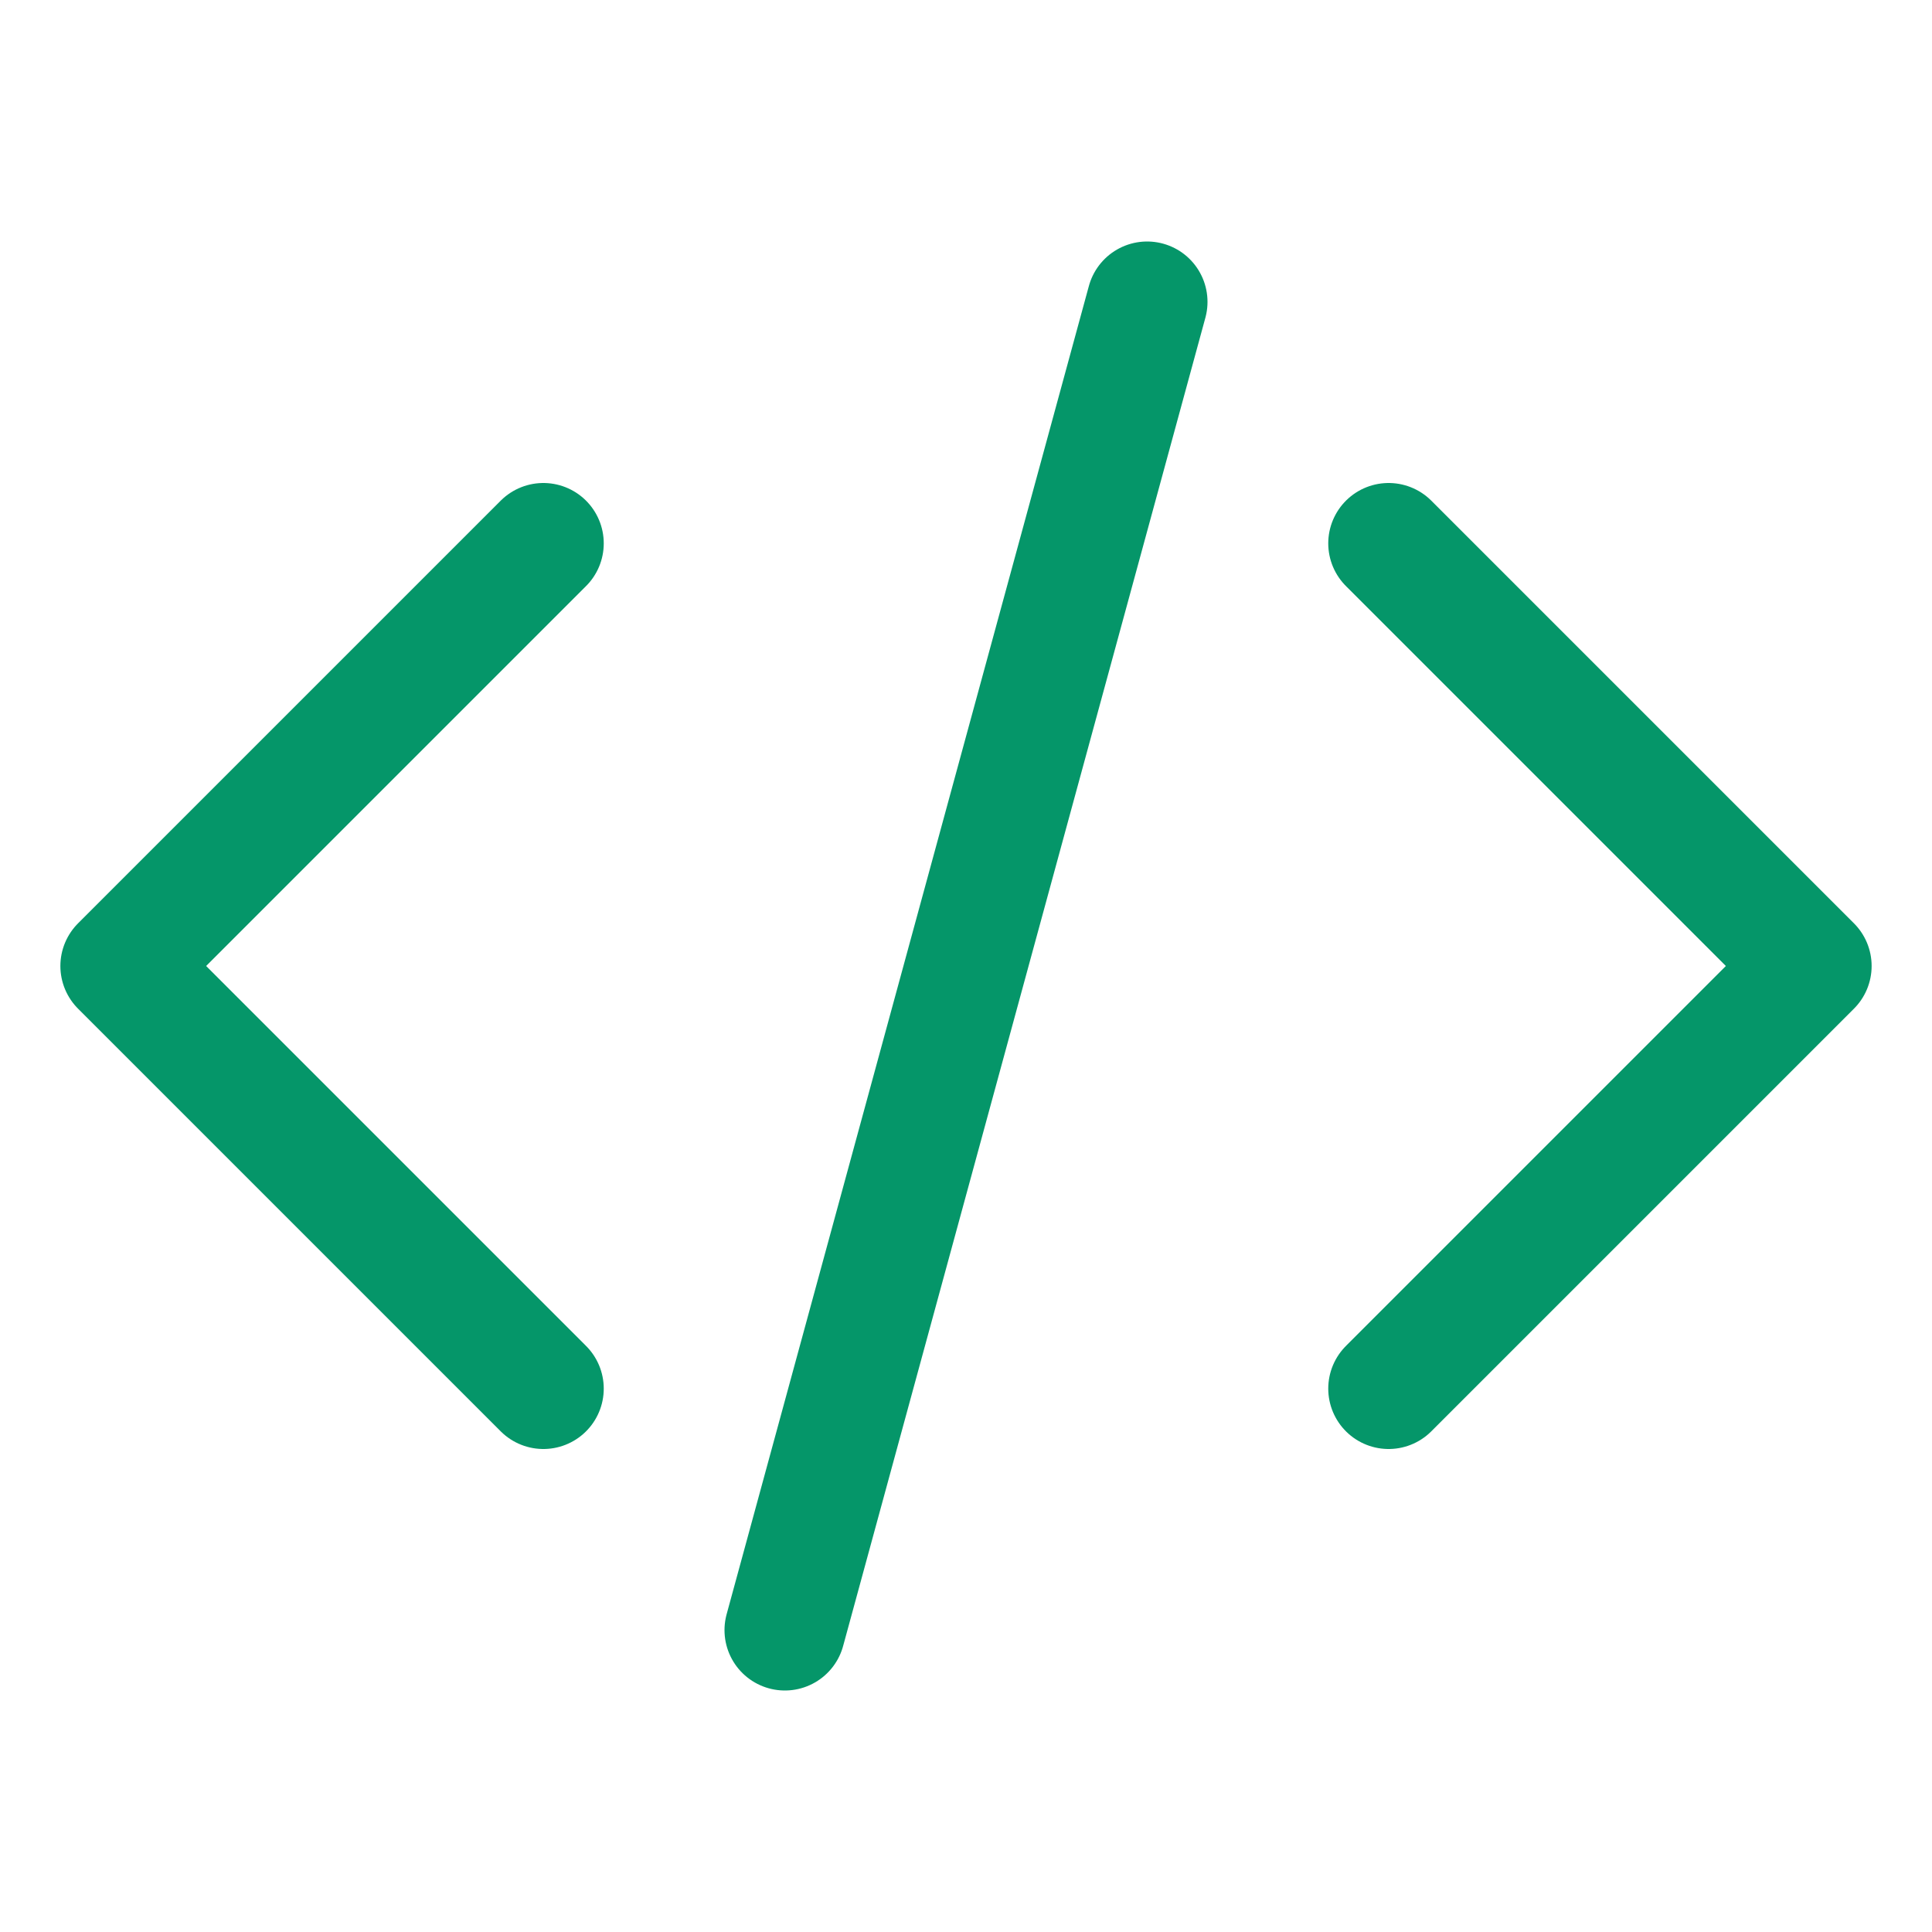
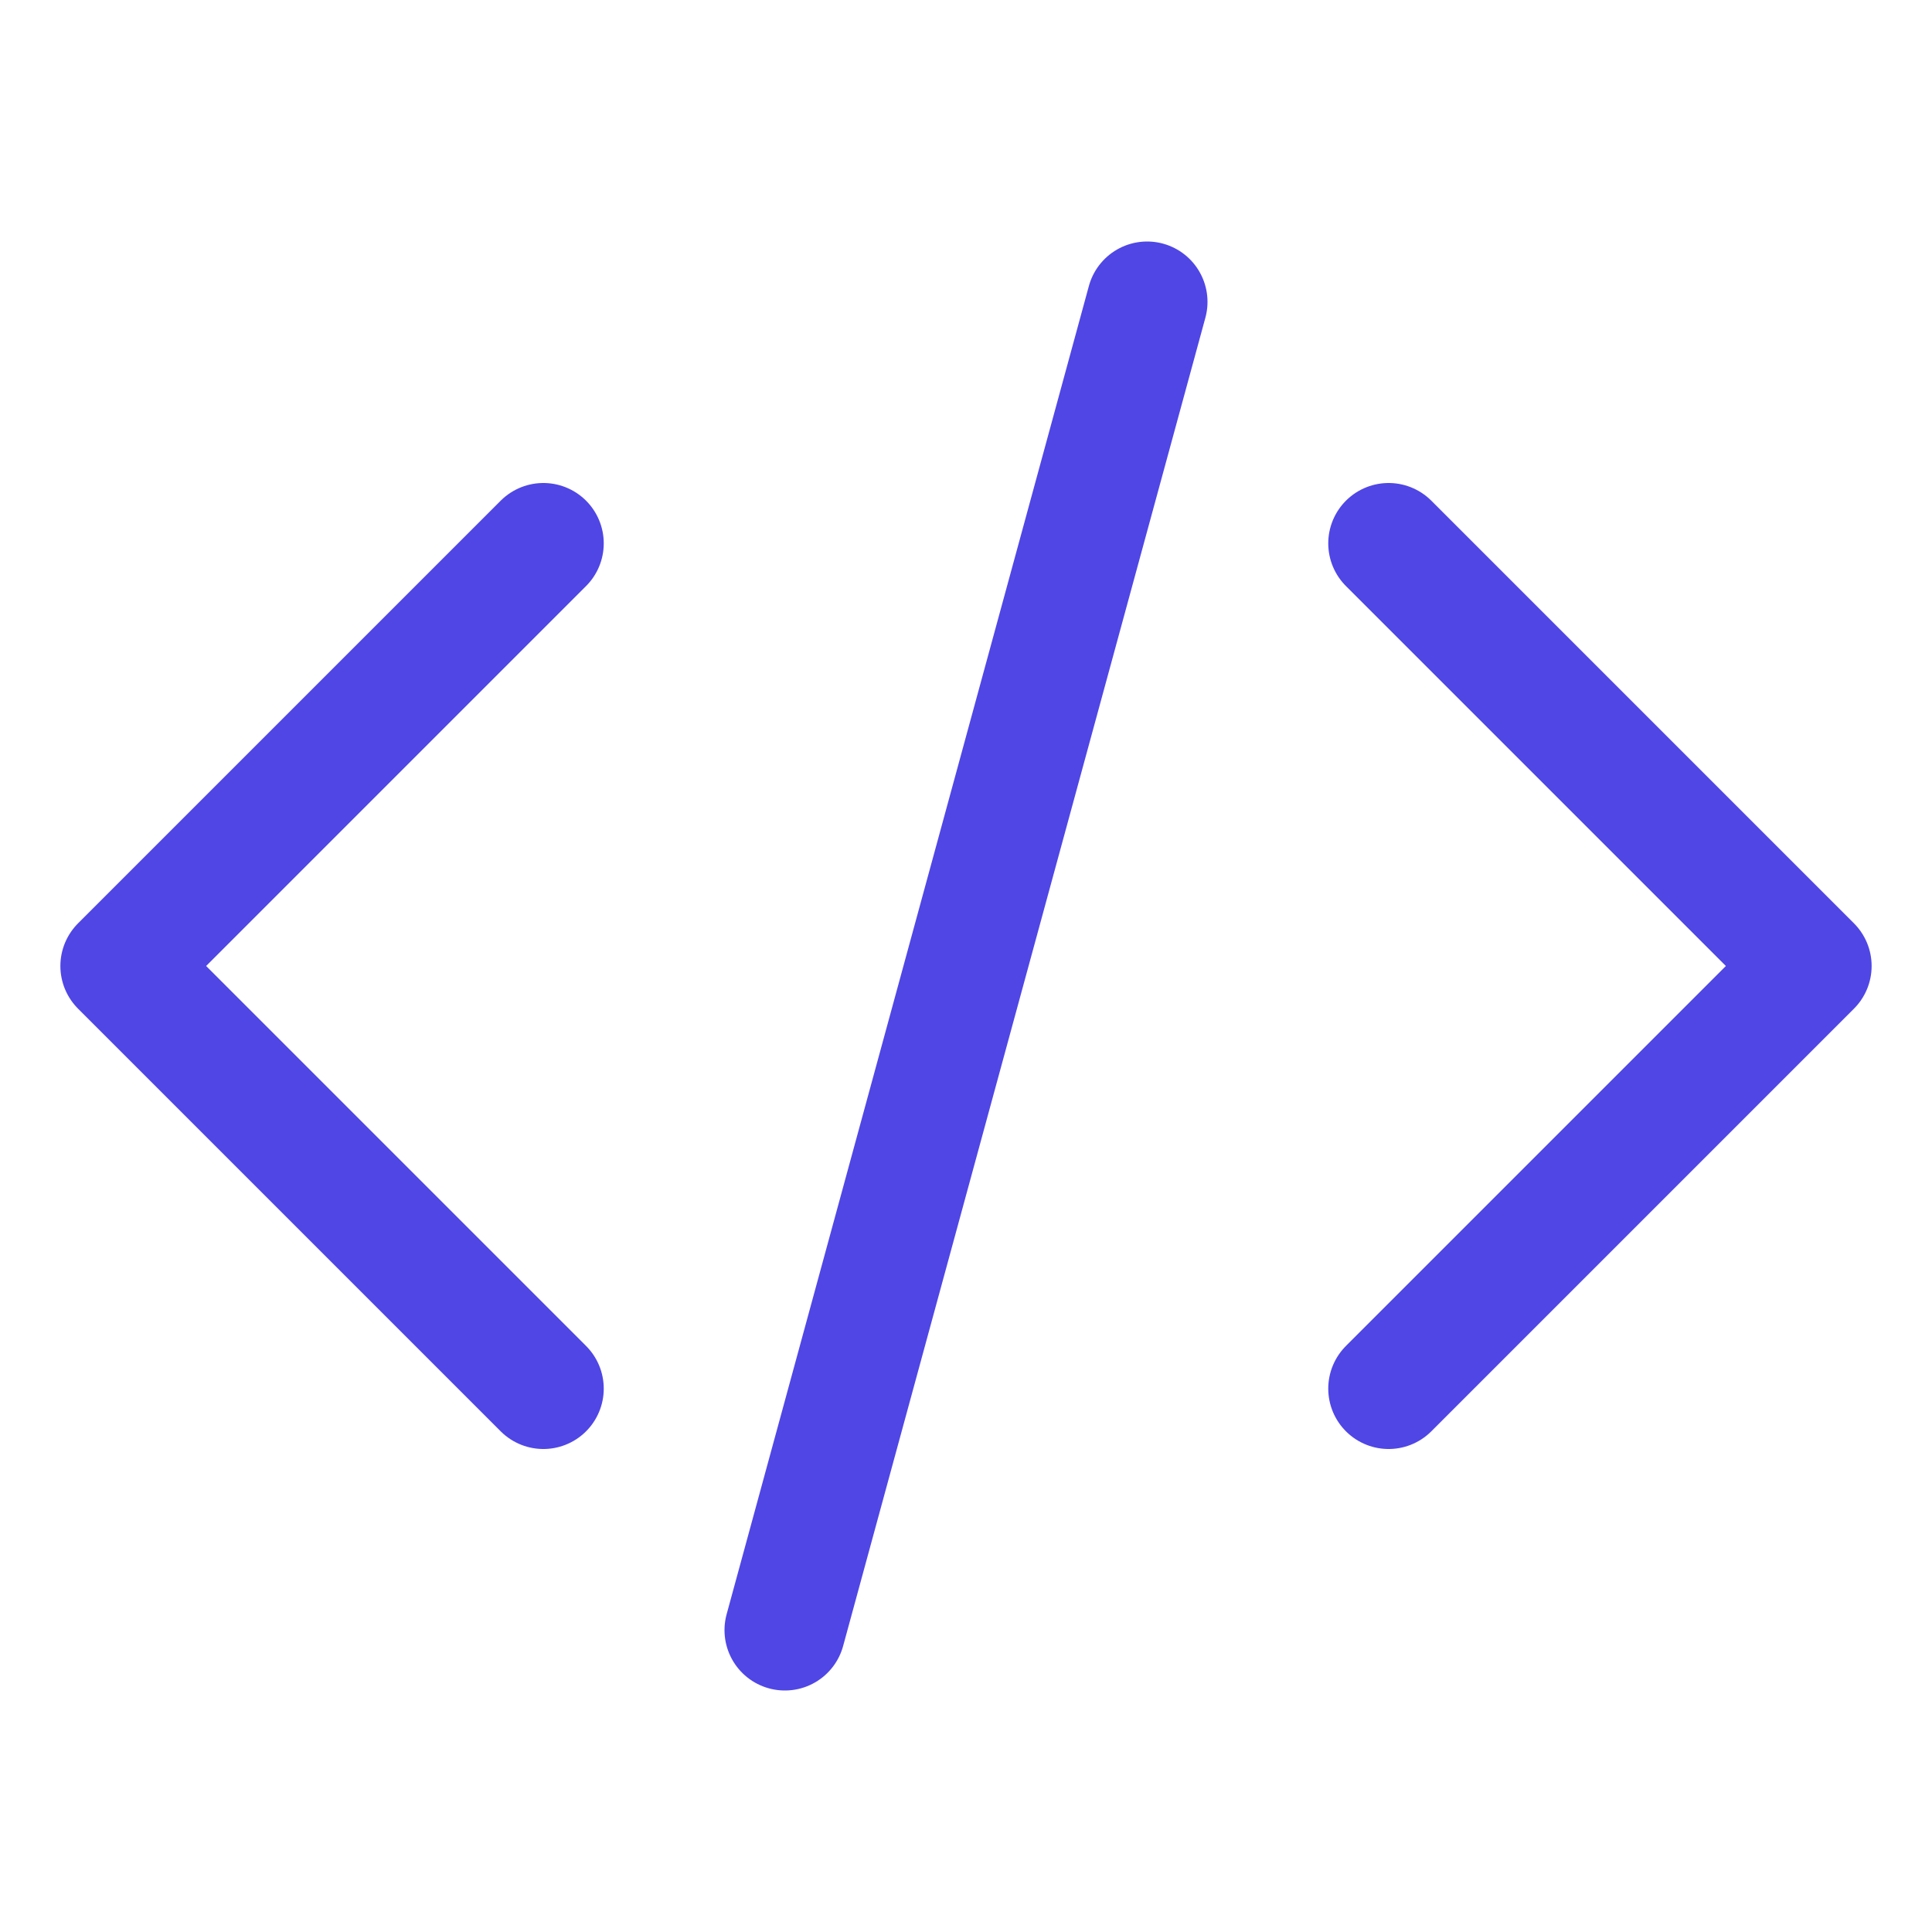
- <svg xmlns="http://www.w3.org/2000/svg" fill="none" viewBox="0 0 24 24" stroke-width="1.5" stroke="#059669">
+ <svg xmlns="http://www.w3.org/2000/svg" fill="none" viewBox="0 0 24 24" stroke-width="1.5" stroke="#4f46e5">
  <path stroke-linecap="round" stroke-linejoin="round" d="M17.25 6.75L22.5 12l-5.25 5.25m-10.5 0L1.5 12l5.25-5.25m7.5-3l-4.5 16.5" />
</svg>
